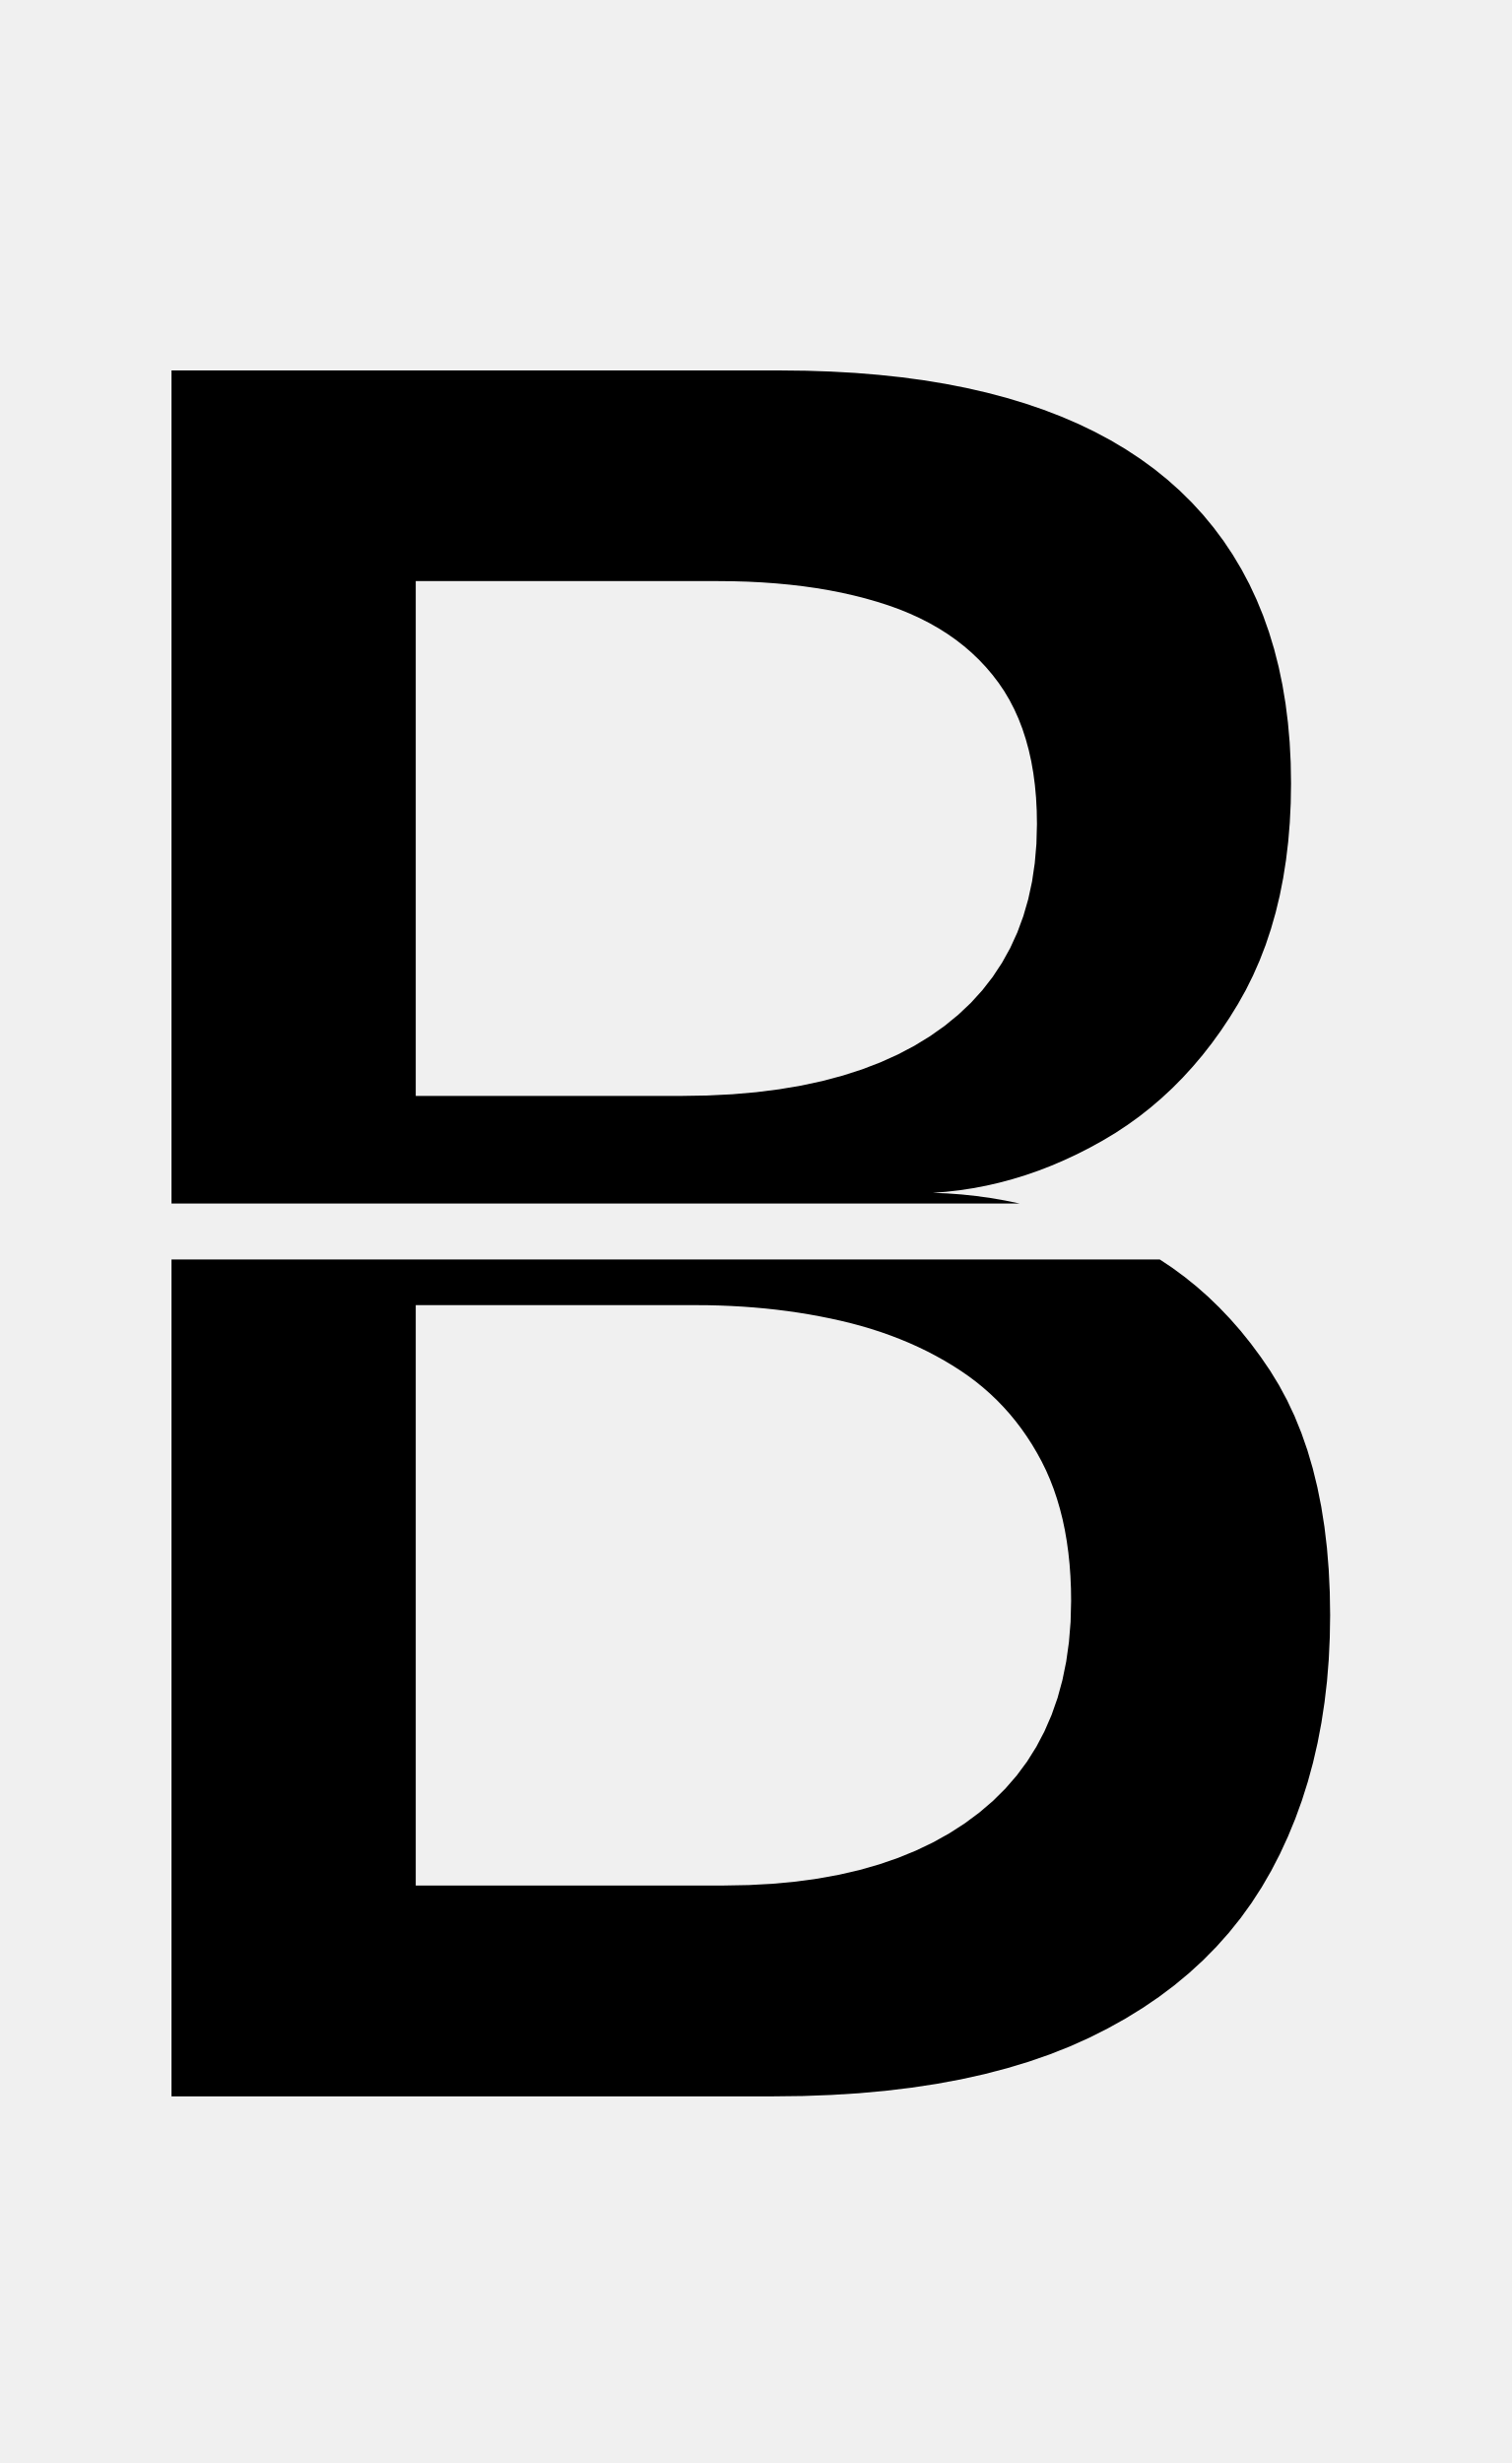
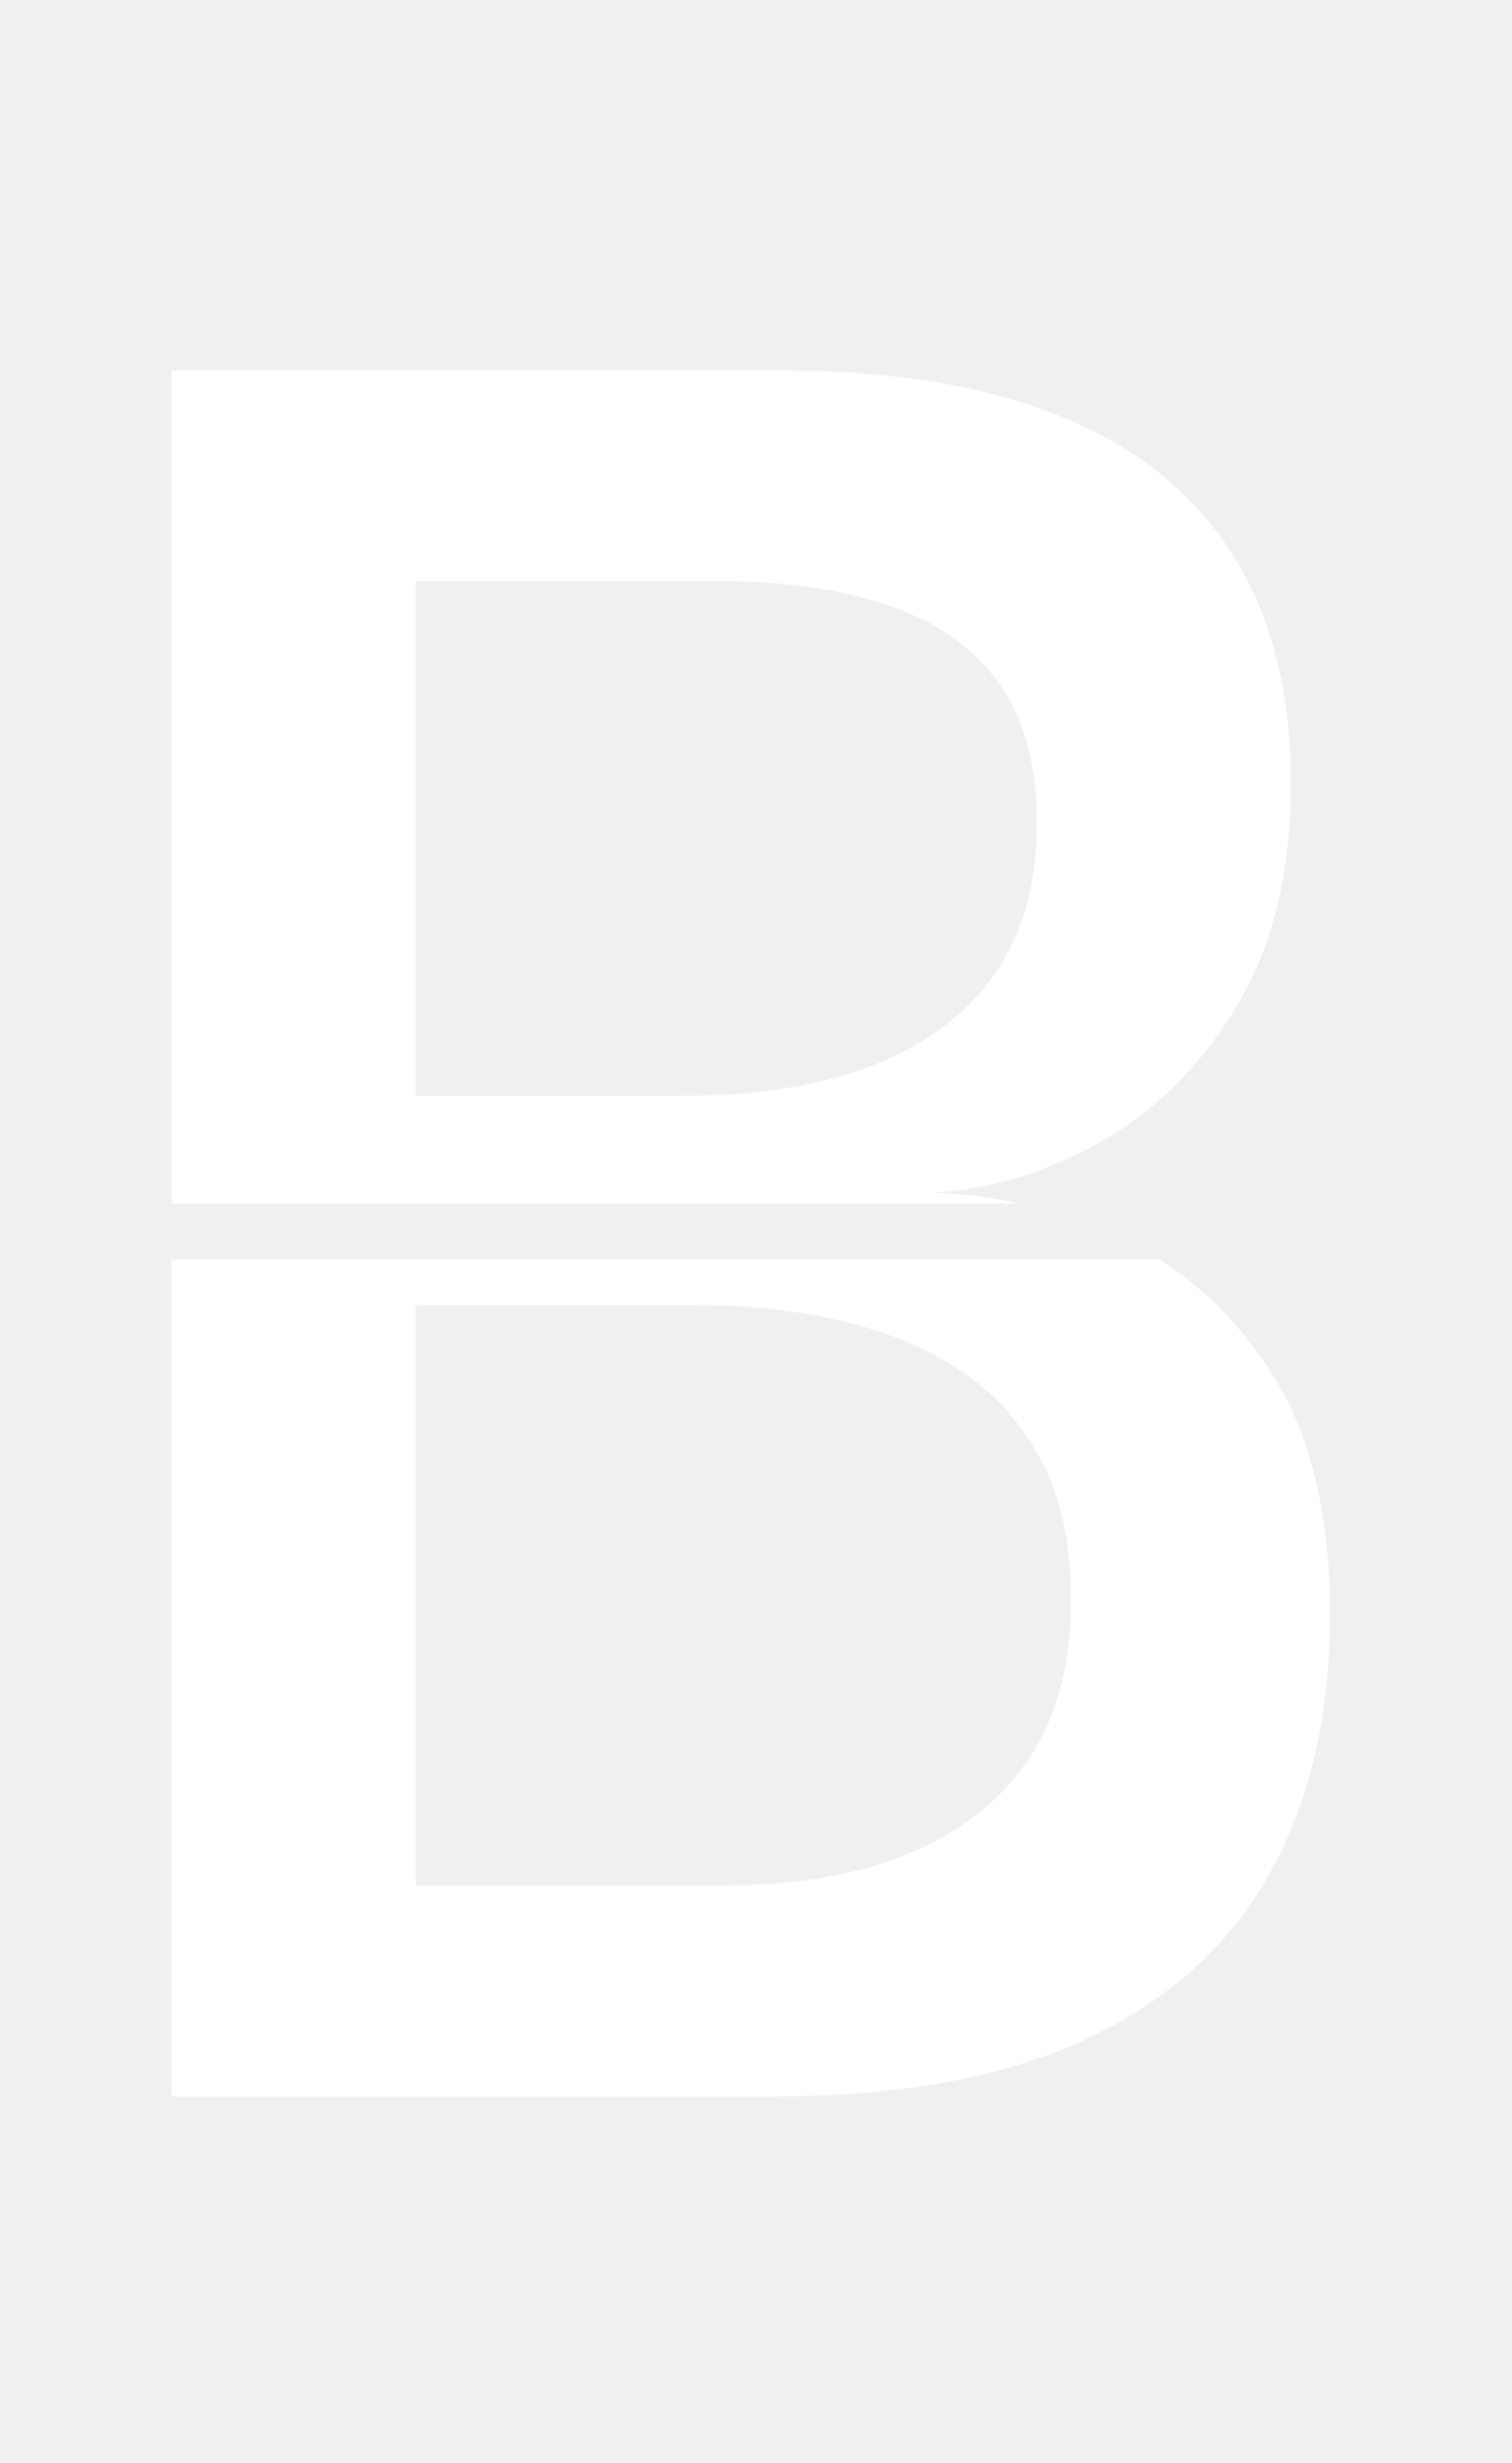
<svg xmlns="http://www.w3.org/2000/svg" width="54.0mm" height="88.0mm" viewBox="0.0 -42.3 54.0 88.0" version="1.1">
-   <path d="M 36.419,0.696 L 35.908,0.591 L 35.396,0.503 L 34.882,0.432 L 34.367,0.377 L 33.852,0.339 L 33.335,0.318 L 33.815,0.281 L 34.293,0.226 L 34.769,0.153 L 35.242,0.063 L 35.713,-0.045 L 36.182,-0.171 L 36.649,-0.314 L 37.113,-0.475 L 37.575,-0.654 L 38.035,-0.851 L 38.493,-1.065 L 38.948,-1.297 L 39.402,-1.547 L 39.848,-1.814 L 40.281,-2.1 L 40.703,-2.403 L 41.112,-2.725 L 41.508,-3.064 L 41.893,-3.421 L 42.265,-3.797 L 42.624,-4.19 L 42.972,-4.601 L 43.307,-5.03 L 43.63,-5.477 L 43.94,-5.942 L 44.238,-6.425 L 44.519,-6.926 L 44.777,-7.445 L 45.013,-7.981 L 45.227,-8.535 L 45.417,-9.106 L 45.586,-9.696 L 45.732,-10.302 L 45.855,-10.927 L 45.956,-11.569 L 46.035,-12.229 L 46.091,-12.906 L 46.125,-13.602 L 46.136,-14.315 L 46.124,-15.055 L 46.087,-15.777 L 46.025,-16.48 L 45.939,-17.164 L 45.828,-17.83 L 45.693,-18.476 L 45.533,-19.104 L 45.348,-19.714 L 45.139,-20.304 L 44.904,-20.876 L 44.646,-21.429 L 44.362,-21.963 L 44.054,-22.479 L 43.723,-22.975 L 43.367,-23.452 L 42.989,-23.91 L 42.587,-24.348 L 42.162,-24.767 L 41.714,-25.166 L 41.243,-25.546 L 40.748,-25.906 L 40.23,-26.247 L 39.689,-26.569 L 39.124,-26.871 L 38.537,-27.153 L 37.926,-27.416 L 37.292,-27.66 L 36.635,-27.884 L 35.955,-28.089 L 35.253,-28.274 L 34.528,-28.44 L 33.781,-28.586 L 33.01,-28.713 L 32.217,-28.82 L 31.401,-28.907 L 30.562,-28.976 L 29.7,-29.024 L 28.816,-29.054 L 27.909,-29.064 L 6.129,-29.064 L 6.129,0.7 L 36.436,0.7 L 36.419,0.696 M 14.857,-3.144 L 14.857,-21.538 L 25.66,-21.538 L 26.195,-21.533 L 26.718,-21.518 L 27.231,-21.492 L 27.732,-21.456 L 28.222,-21.41 L 28.701,-21.354 L 29.168,-21.288 L 29.625,-21.211 L 30.07,-21.124 L 30.504,-21.026 L 30.927,-20.919 L 31.338,-20.801 L 31.739,-20.673 L 32.127,-20.534 L 32.5,-20.382 L 32.86,-20.218 L 33.206,-20.042 L 33.537,-19.854 L 33.854,-19.654 L 34.158,-19.441 L 34.447,-19.216 L 34.722,-18.979 L 34.983,-18.73 L 35.229,-18.469 L 35.462,-18.195 L 35.681,-17.909 L 35.884,-17.61 L 36.071,-17.296 L 36.242,-16.966 L 36.397,-16.622 L 36.535,-16.264 L 36.657,-15.89 L 36.763,-15.502 L 36.853,-15.098 L 36.926,-14.68 L 36.983,-14.247 L 37.024,-13.8 L 37.048,-13.337 L 37.056,-12.859 L 37.037,-12.148 L 36.978,-11.463 L 36.881,-10.804 L 36.744,-10.171 L 36.568,-9.564 L 36.354,-8.983 L 36.1,-8.428 L 35.807,-7.9 L 35.475,-7.397 L 35.105,-6.921 L 34.695,-6.47 L 34.246,-6.046 L 33.758,-5.647 L 33.234,-5.277 L 32.677,-4.936 L 32.086,-4.625 L 31.463,-4.344 L 30.806,-4.092 L 30.116,-3.87 L 29.392,-3.677 L 28.636,-3.514 L 27.846,-3.381 L 27.024,-3.277 L 26.168,-3.203 L 25.278,-3.159 L 24.356,-3.144 L 14.857,-3.144" stroke="none" fill="#000000" stroke-width="0.1" />
-   <path d="M 28.687,32.588 L 29.703,32.55 L 30.689,32.489 L 31.645,32.402 L 32.572,32.29 L 33.47,32.154 L 34.338,31.993 L 35.176,31.807 L 35.985,31.596 L 36.764,31.361 L 37.514,31.101 L 38.234,30.816 L 38.925,30.506 L 39.587,30.173 L 40.223,29.819 L 40.831,29.444 L 41.412,29.049 L 41.967,28.632 L 42.494,28.194 L 42.994,27.736 L 43.467,27.256 L 43.913,26.756 L 44.332,26.234 L 44.723,25.692 L 45.088,25.128 L 45.426,24.544 L 45.738,23.941 L 46.024,23.321 L 46.286,22.685 L 46.523,22.032 L 46.735,21.362 L 46.922,20.676 L 47.084,19.973 L 47.221,19.254 L 47.333,18.518 L 47.421,17.766 L 47.483,16.997 L 47.52,16.211 L 47.533,15.409 L 47.52,14.582 L 47.482,13.781 L 47.419,13.006 L 47.33,12.256 L 47.216,11.533 L 47.076,10.835 L 46.911,10.162 L 46.721,9.516 L 46.505,8.896 L 46.264,8.301 L 45.997,7.733 L 45.705,7.19 L 45.388,6.672 L 45.051,6.179 L 44.701,5.706 L 44.338,5.254 L 43.961,4.824 L 43.571,4.415 L 43.168,4.026 L 42.751,3.659 L 42.321,3.313 L 41.878,2.988 L 41.445,2.7 L 6.129,2.7 L 6.129,32.6 L 27.642,32.6 L 28.687,32.588 M 14.857,25.067 L 14.857,4.331 L 24.874,4.331 L 25.296,4.334 L 25.713,4.344 L 26.127,4.361 L 26.536,4.384 L 26.942,4.414 L 27.345,4.45 L 27.743,4.493 L 28.138,4.543 L 28.529,4.599 L 28.916,4.662 L 29.299,4.732 L 29.678,4.808 L 30.054,4.891 L 30.424,4.981 L 30.787,5.079 L 31.144,5.185 L 31.493,5.298 L 31.836,5.42 L 32.171,5.549 L 32.5,5.686 L 32.822,5.831 L 33.136,5.983 L 33.444,6.144 L 33.745,6.312 L 34.039,6.488 L 34.326,6.672 L 34.605,6.864 L 34.875,7.066 L 35.135,7.278 L 35.386,7.499 L 35.628,7.73 L 35.86,7.97 L 36.083,8.219 L 36.296,8.478 L 36.501,8.747 L 36.695,9.025 L 36.881,9.312 L 37.057,9.61 L 37.224,9.916 L 37.38,10.233 L 37.523,10.561 L 37.654,10.9 L 37.772,11.25 L 37.878,11.611 L 37.972,11.983 L 38.053,12.367 L 38.121,12.761 L 38.177,13.166 L 38.221,13.583 L 38.252,14.011 L 38.271,14.45 L 38.277,14.899 L 38.258,15.648 L 38.199,16.369 L 38.102,17.063 L 37.966,17.728 L 37.792,18.366 L 37.578,18.975 L 37.325,19.557 L 37.034,20.111 L 36.704,20.637 L 36.335,21.135 L 35.927,21.605 L 35.48,22.048 L 34.995,22.462 L 34.475,22.848 L 33.925,23.202 L 33.344,23.526 L 32.734,23.818 L 32.093,24.08 L 31.422,24.311 L 30.721,24.512 L 29.989,24.681 L 29.227,24.82 L 28.435,24.928 L 27.613,25.005 L 26.76,25.051 L 25.878,25.067 L 14.857,25.067" stroke="none" fill="#000000" stroke-width="0.1" />
+   <path d="M 36.419,0.696 L 35.908,0.591 L 35.396,0.503 L 34.882,0.432 L 34.367,0.377 L 33.852,0.339 L 33.335,0.318 L 33.815,0.281 L 34.293,0.226 L 34.769,0.153 L 35.242,0.063 L 35.713,-0.045 L 36.182,-0.171 L 36.649,-0.314 L 37.113,-0.475 L 37.575,-0.654 L 38.035,-0.851 L 38.493,-1.065 L 38.948,-1.297 L 39.402,-1.547 L 39.848,-1.814 L 40.281,-2.1 L 40.703,-2.403 L 41.112,-2.725 L 41.508,-3.064 L 41.893,-3.421 L 42.265,-3.797 L 42.624,-4.19 L 42.972,-4.601 L 43.307,-5.03 L 43.63,-5.477 L 43.94,-5.942 L 44.238,-6.425 L 44.519,-6.926 L 44.777,-7.445 L 45.013,-7.981 L 45.227,-8.535 L 45.417,-9.106 L 45.586,-9.696 L 45.732,-10.302 L 45.855,-10.927 L 45.956,-11.569 L 46.035,-12.229 L 46.091,-12.906 L 46.125,-13.602 L 46.136,-14.315 L 46.124,-15.055 L 46.087,-15.777 L 46.025,-16.48 L 45.939,-17.164 L 45.828,-17.83 L 45.693,-18.476 L 45.533,-19.104 L 45.348,-19.714 L 45.139,-20.304 L 44.904,-20.876 L 44.646,-21.429 L 44.362,-21.963 L 44.054,-22.479 L 43.723,-22.975 L 43.367,-23.452 L 42.989,-23.91 L 42.587,-24.348 L 42.162,-24.767 L 41.714,-25.166 L 41.243,-25.546 L 40.748,-25.906 L 40.23,-26.247 L 39.689,-26.569 L 39.124,-26.871 L 38.537,-27.153 L 37.926,-27.416 L 37.292,-27.66 L 36.635,-27.884 L 35.955,-28.089 L 35.253,-28.274 L 34.528,-28.44 L 33.781,-28.586 L 33.01,-28.713 L 32.217,-28.82 L 31.401,-28.907 L 30.562,-28.976 L 29.7,-29.024 L 28.816,-29.054 L 27.909,-29.064 L 6.129,-29.064 L 6.129,0.7 L 36.436,0.7 L 36.419,0.696 M 14.857,-3.144 L 14.857,-21.538 L 25.66,-21.538 L 26.195,-21.533 L 26.718,-21.518 L 27.231,-21.492 L 27.732,-21.456 L 28.222,-21.41 L 28.701,-21.354 L 29.168,-21.288 L 29.625,-21.211 L 30.07,-21.124 L 30.504,-21.026 L 30.927,-20.919 L 31.338,-20.801 L 31.739,-20.673 L 32.127,-20.534 L 32.5,-20.382 L 32.86,-20.218 L 33.206,-20.042 L 33.537,-19.854 L 33.854,-19.654 L 34.158,-19.441 L 34.447,-19.216 L 34.722,-18.979 L 34.983,-18.73 L 35.229,-18.469 L 35.462,-18.195 L 35.681,-17.909 L 35.884,-17.61 L 36.071,-17.296 L 36.242,-16.966 L 36.397,-16.622 L 36.535,-16.264 L 36.657,-15.89 L 36.763,-15.502 L 36.853,-15.098 L 36.926,-14.68 L 36.983,-14.247 L 37.024,-13.8 L 37.048,-13.337 L 37.056,-12.859 L 37.037,-12.148 L 36.978,-11.463 L 36.881,-10.804 L 36.744,-10.171 L 36.568,-9.564 L 36.354,-8.983 L 36.1,-8.428 L 35.807,-7.9 L 35.475,-7.397 L 35.105,-6.921 L 34.695,-6.47 L 34.246,-6.046 L 33.758,-5.647 L 33.234,-5.277 L 32.677,-4.936 L 32.086,-4.625 L 31.463,-4.344 L 30.806,-4.092 L 30.116,-3.87 L 29.392,-3.677 L 28.636,-3.514 L 27.846,-3.381 L 27.024,-3.277 L 26.168,-3.203 L 25.278,-3.159 L 24.356,-3.144 L 14.857,-3.144" stroke="none" fill="#ffffff" stroke-width="0.1" />
+   <path d="M 28.687,32.588 L 29.703,32.55 L 30.689,32.489 L 31.645,32.402 L 32.572,32.29 L 33.47,32.154 L 34.338,31.993 L 35.176,31.807 L 35.985,31.596 L 36.764,31.361 L 37.514,31.101 L 38.234,30.816 L 38.925,30.506 L 39.587,30.173 L 40.223,29.819 L 40.831,29.444 L 41.412,29.049 L 41.967,28.632 L 42.494,28.194 L 42.994,27.736 L 43.467,27.256 L 43.913,26.756 L 44.332,26.234 L 44.723,25.692 L 45.088,25.128 L 45.426,24.544 L 45.738,23.941 L 46.024,23.321 L 46.286,22.685 L 46.523,22.032 L 46.735,21.362 L 46.922,20.676 L 47.084,19.973 L 47.221,19.254 L 47.333,18.518 L 47.421,17.766 L 47.483,16.997 L 47.52,16.211 L 47.533,15.409 L 47.52,14.582 L 47.482,13.781 L 47.419,13.006 L 47.33,12.256 L 47.216,11.533 L 47.076,10.835 L 46.911,10.162 L 46.721,9.516 L 46.505,8.896 L 46.264,8.301 L 45.997,7.733 L 45.705,7.19 L 45.388,6.672 L 45.051,6.179 L 44.701,5.706 L 44.338,5.254 L 43.961,4.824 L 43.571,4.415 L 43.168,4.026 L 42.751,3.659 L 42.321,3.313 L 41.878,2.988 L 41.445,2.7 L 6.129,2.7 L 6.129,32.6 L 27.642,32.6 L 28.687,32.588 M 14.857,25.067 L 14.857,4.331 L 24.874,4.331 L 25.296,4.334 L 25.713,4.344 L 26.127,4.361 L 26.536,4.384 L 26.942,4.414 L 27.345,4.45 L 27.743,4.493 L 28.138,4.543 L 28.529,4.599 L 28.916,4.662 L 29.299,4.732 L 29.678,4.808 L 30.054,4.891 L 30.424,4.981 L 30.787,5.079 L 31.144,5.185 L 31.493,5.298 L 31.836,5.42 L 32.171,5.549 L 32.5,5.686 L 32.822,5.831 L 33.136,5.983 L 33.444,6.144 L 33.745,6.312 L 34.039,6.488 L 34.326,6.672 L 34.605,6.864 L 34.875,7.066 L 35.135,7.278 L 35.386,7.499 L 35.628,7.73 L 35.86,7.97 L 36.083,8.219 L 36.296,8.478 L 36.501,8.747 L 36.695,9.025 L 36.881,9.312 L 37.057,9.61 L 37.224,9.916 L 37.38,10.233 L 37.523,10.561 L 37.654,10.9 L 37.772,11.25 L 37.878,11.611 L 37.972,11.983 L 38.053,12.367 L 38.121,12.761 L 38.177,13.166 L 38.221,13.583 L 38.252,14.011 L 38.271,14.45 L 38.277,14.899 L 38.258,15.648 L 38.199,16.369 L 38.102,17.063 L 37.966,17.728 L 37.792,18.366 L 37.578,18.975 L 37.325,19.557 L 37.034,20.111 L 36.704,20.637 L 36.335,21.135 L 35.927,21.605 L 35.48,22.048 L 34.995,22.462 L 34.475,22.848 L 33.925,23.202 L 33.344,23.526 L 32.734,23.818 L 32.093,24.08 L 31.422,24.311 L 30.721,24.512 L 29.989,24.681 L 29.227,24.82 L 28.435,24.928 L 27.613,25.005 L 26.76,25.051 L 25.878,25.067 L 14.857,25.067" stroke="none" fill="#ffffff" stroke-width="0.1" />
</svg>
